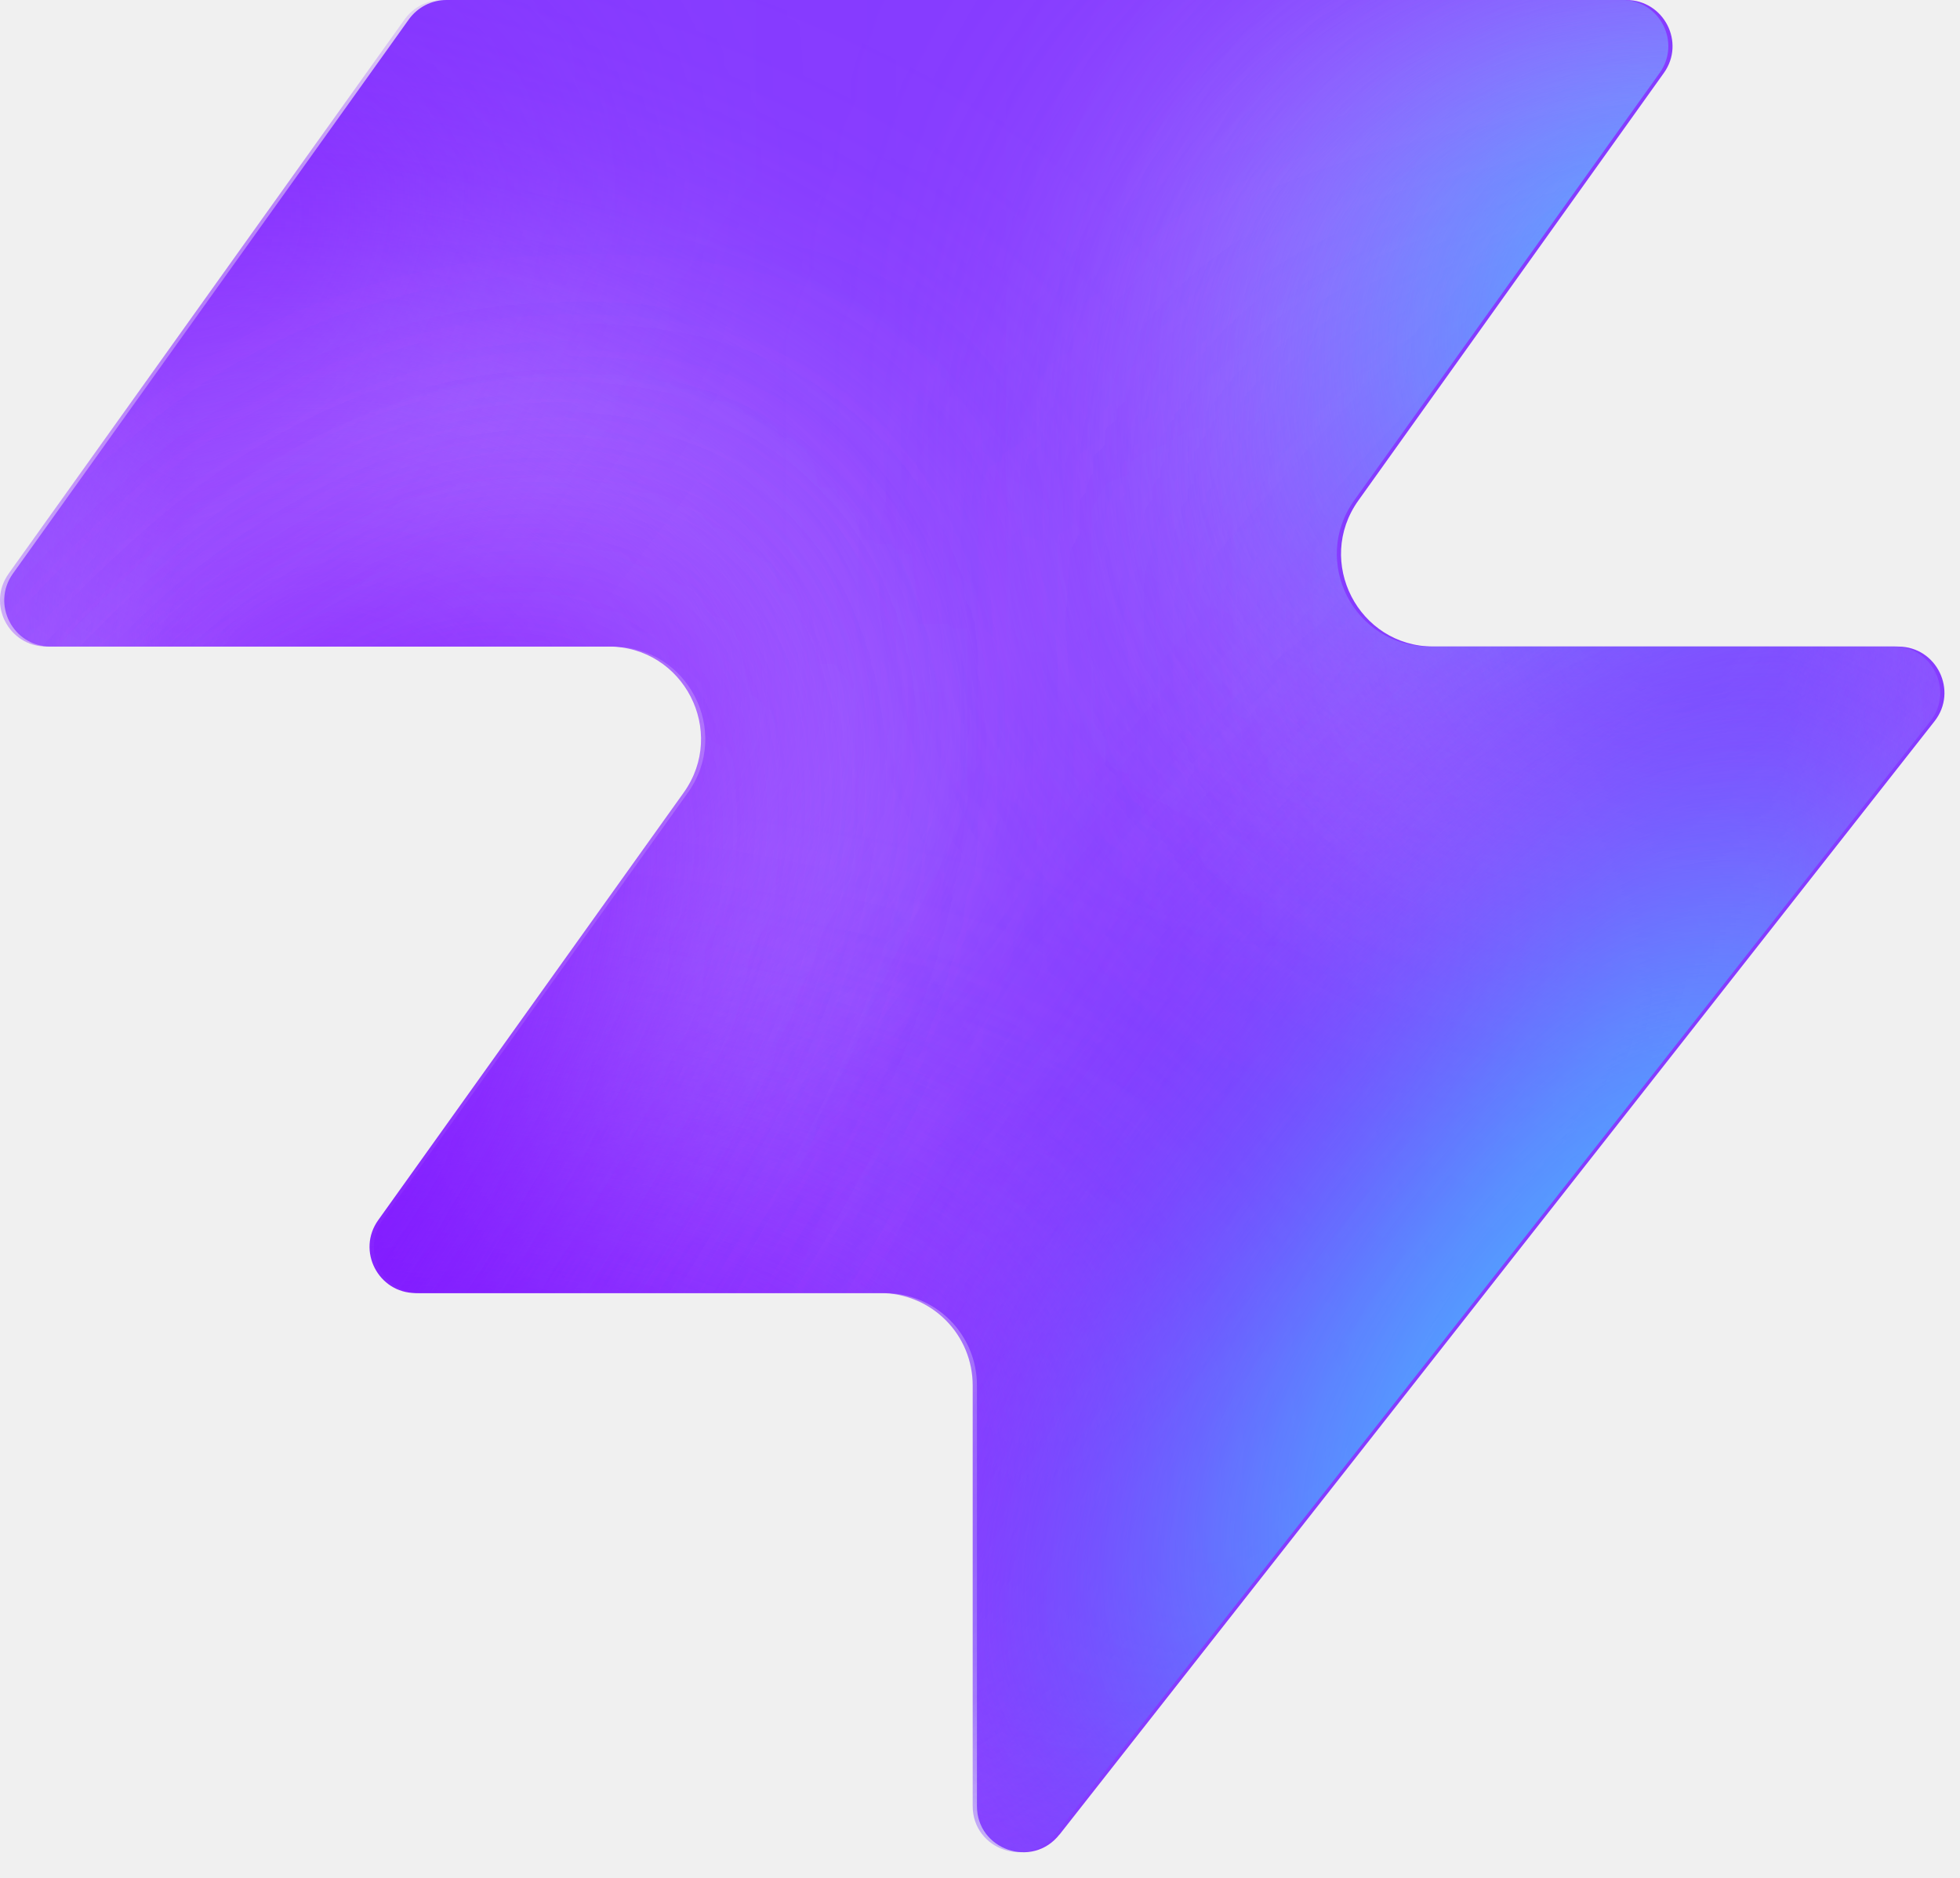
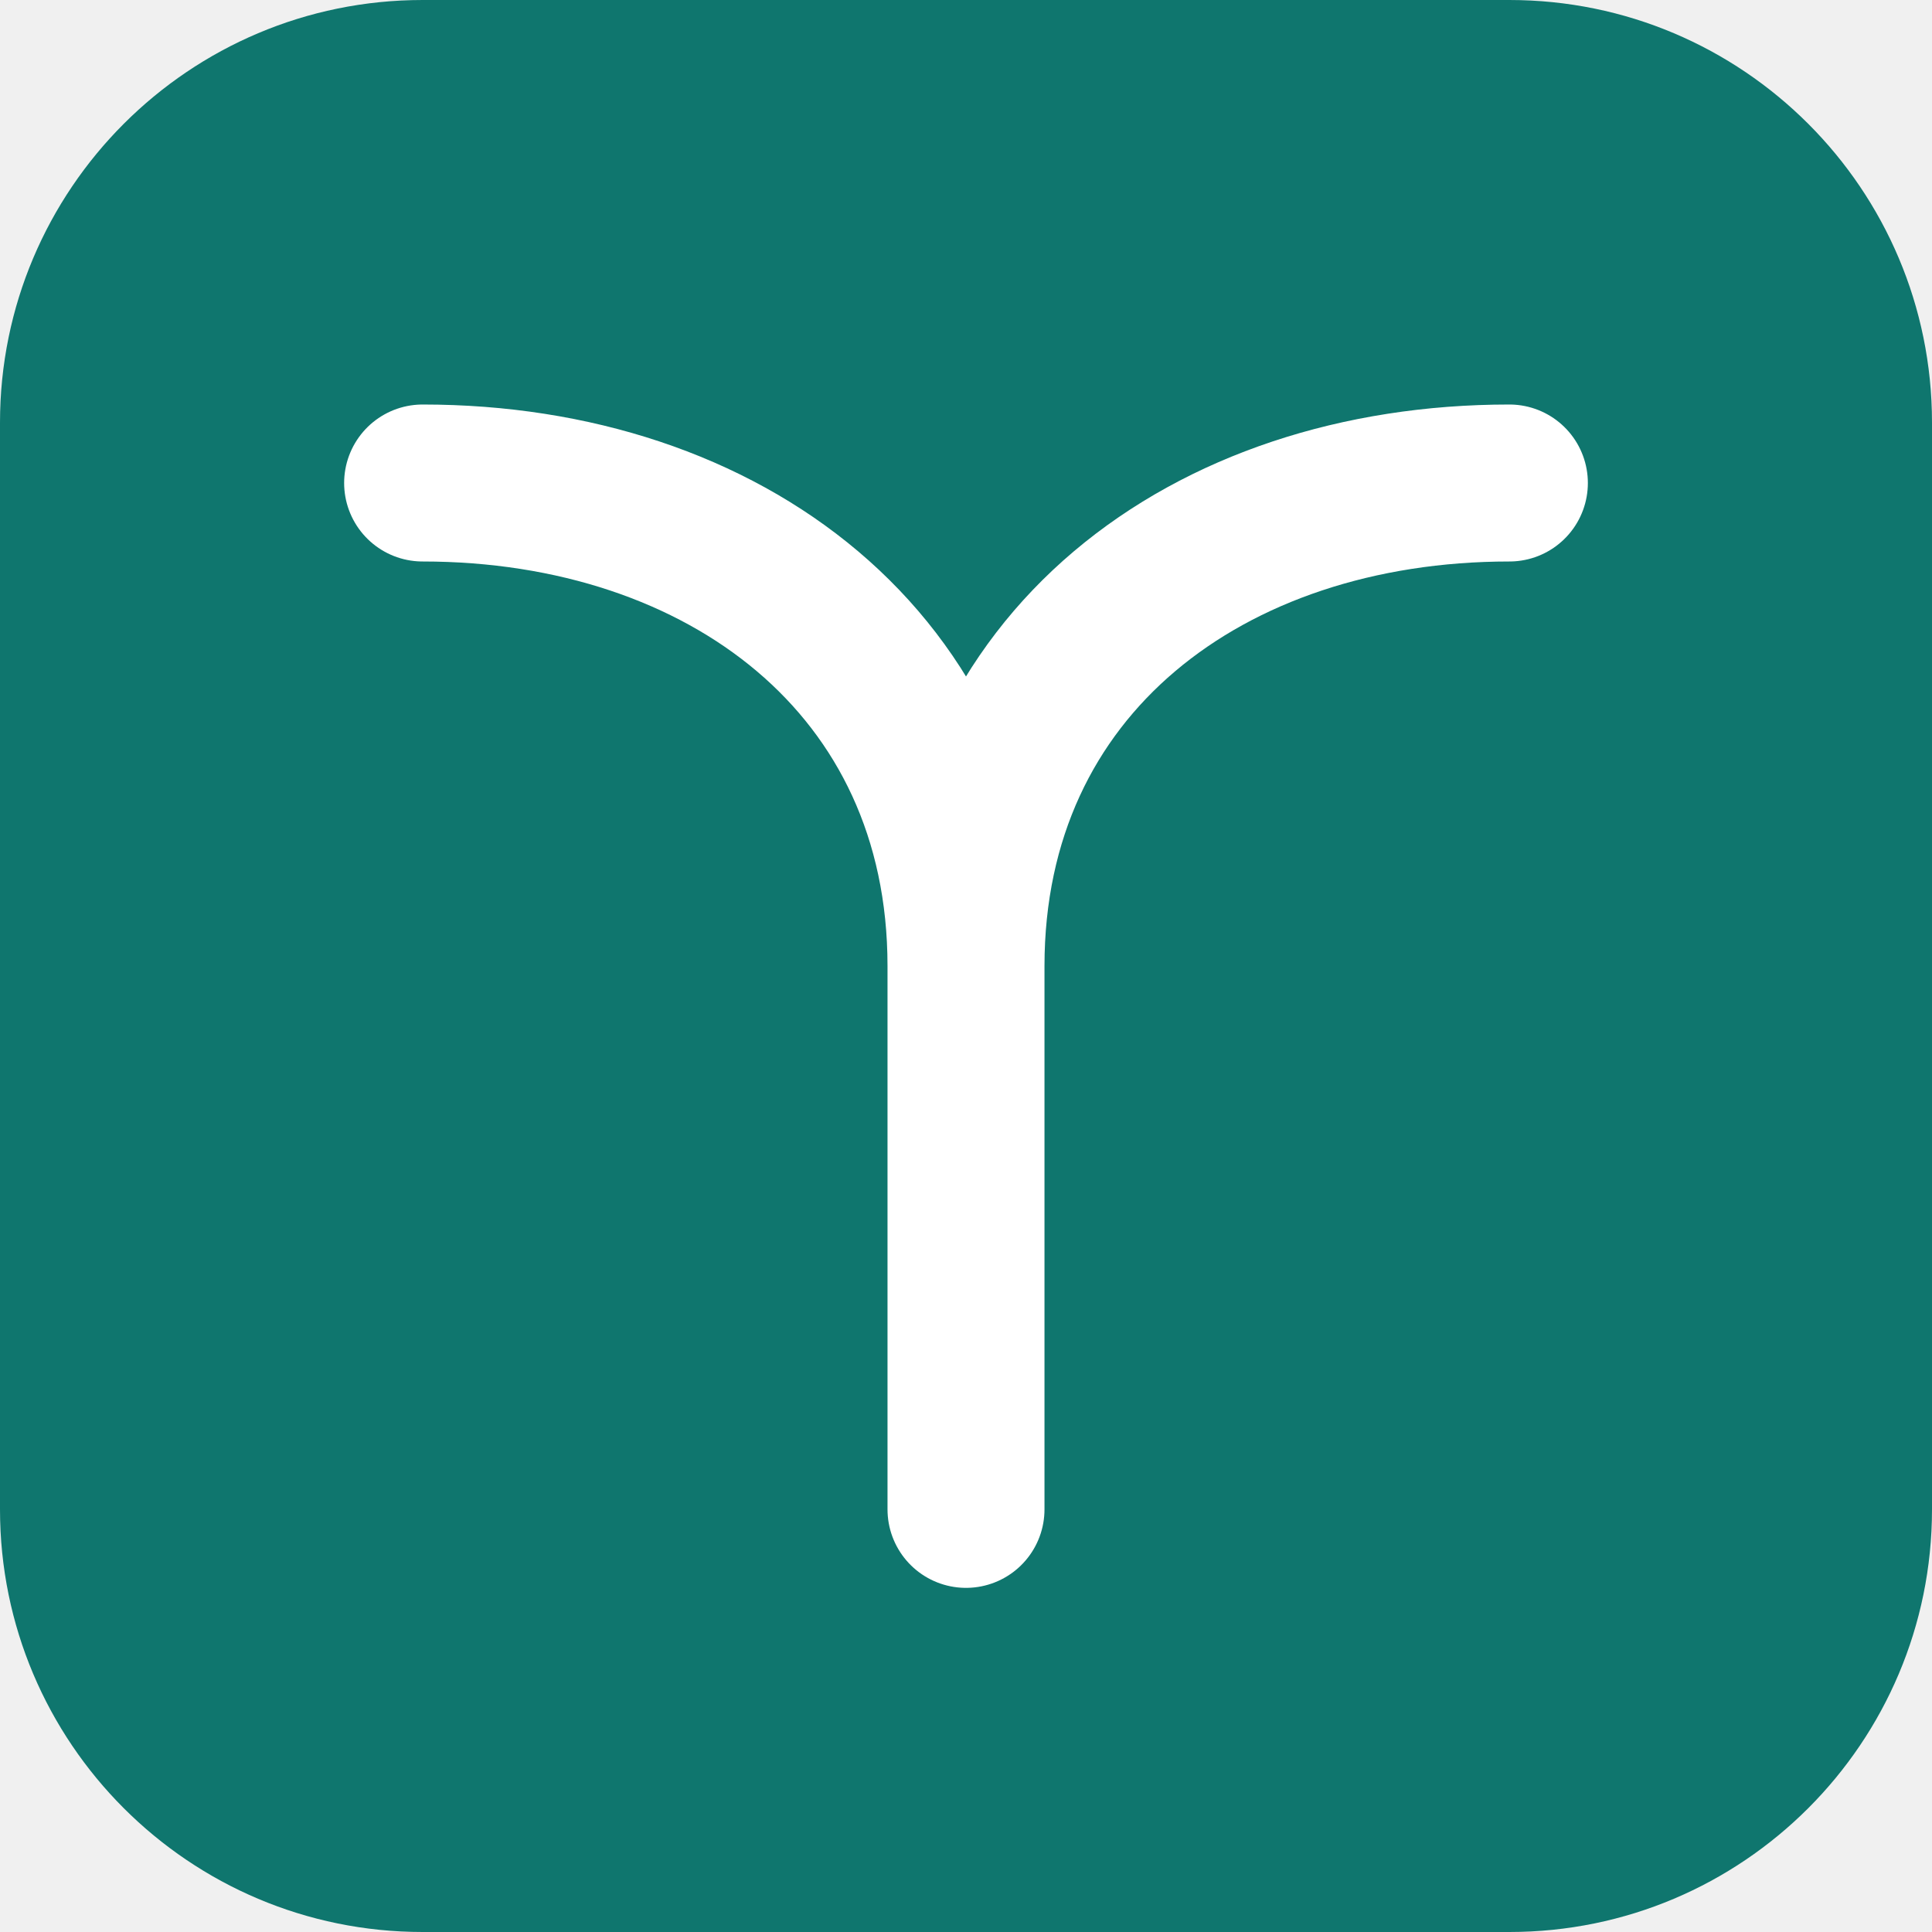
- <svg xmlns="http://www.w3.org/2000/svg" width="48" height="46" fill="none" viewBox="0 0 48 46">
-   <path fill="#863bff" d="M25.946 44.938c-.664.845-2.021.375-2.021-.698V33.937a2.26 2.26 0 0 0-2.262-2.262H10.287c-.92 0-1.456-1.04-.92-1.788l7.48-10.471c1.07-1.497 0-3.578-1.842-3.578H1.237c-.92 0-1.456-1.04-.92-1.788L10.013.474c.214-.297.556-.474.92-.474h28.894c.92 0 1.456 1.04.92 1.788l-7.48 10.471c-1.07 1.498 0 3.579 1.842 3.579h11.377c.943 0 1.473 1.088.89 1.83L25.947 44.94z" style="fill:#863bff;fill:color(display-p3 .525 .23 1);fill-opacity:1" />
-   <mask id="a" width="48" height="46" x="0" y="0" maskUnits="userSpaceOnUse" style="mask-type:alpha">
-     <path fill="#000" d="M25.842 44.938c-.664.844-2.021.375-2.021-.698V33.937a2.26 2.26 0 0 0-2.262-2.262H10.183c-.92 0-1.456-1.04-.92-1.788l7.48-10.471c1.07-1.498 0-3.579-1.842-3.579H1.133c-.92 0-1.456-1.04-.92-1.787L9.91.473c.214-.297.556-.474.92-.474h28.894c.92 0 1.456 1.04.92 1.788l-7.48 10.471c-1.07 1.498 0 3.578 1.842 3.578h11.377c.943 0 1.473 1.088.89 1.832L25.843 44.94z" style="fill:#000;fill-opacity:1" />
-   </mask>
-   <g mask="url(#a)">
-     <g filter="url(#b)">
-       <ellipse cx="5.508" cy="14.704" fill="#ede6ff" rx="5.508" ry="14.704" style="fill:#ede6ff;fill:color(display-p3 .927 .903 1);fill-opacity:1" transform="matrix(.00324 1 1 -.00324 -4.47 31.516)" />
-     </g>
-     <g filter="url(#c)">
-       <ellipse cx="10.399" cy="29.851" fill="#ede6ff" rx="10.399" ry="29.851" style="fill:#ede6ff;fill:color(display-p3 .927 .903 1);fill-opacity:1" transform="matrix(.00324 1 1 -.00324 -39.328 7.883)" />
-     </g>
-     <g filter="url(#d)">
-       <ellipse cx="5.508" cy="30.487" fill="#7e14ff" rx="5.508" ry="30.487" style="fill:#7e14ff;fill:color(display-p3 .492 .077 1);fill-opacity:1" transform="rotate(89.814 -25.913 -14.639)scale(1 -1)" />
-     </g>
-     <g filter="url(#e)">
-       <ellipse cx="5.508" cy="30.599" fill="#7e14ff" rx="5.508" ry="30.599" style="fill:#7e14ff;fill:color(display-p3 .492 .077 1);fill-opacity:1" transform="rotate(89.814 -32.644 -3.334)scale(1 -1)" />
-     </g>
-     <g filter="url(#f)">
-       <ellipse cx="5.508" cy="30.599" fill="#7e14ff" rx="5.508" ry="30.599" style="fill:#7e14ff;fill:color(display-p3 .492 .077 1);fill-opacity:1" transform="matrix(.00324 1 1 -.00324 -34.34 30.47)" />
-     </g>
-     <g filter="url(#g)">
-       <ellipse cx="14.072" cy="22.078" fill="#ede6ff" rx="14.072" ry="22.078" style="fill:#ede6ff;fill:color(display-p3 .927 .903 1);fill-opacity:1" transform="rotate(93.35 24.506 48.493)scale(-1 1)" />
-     </g>
-     <g filter="url(#h)">
-       <ellipse cx="3.47" cy="21.501" fill="#7e14ff" rx="3.47" ry="21.501" style="fill:#7e14ff;fill:color(display-p3 .492 .077 1);fill-opacity:1" transform="rotate(89.009 28.708 47.59)scale(-1 1)" />
-     </g>
-     <g filter="url(#i)">
-       <ellipse cx="3.47" cy="21.501" fill="#7e14ff" rx="3.47" ry="21.501" style="fill:#7e14ff;fill:color(display-p3 .492 .077 1);fill-opacity:1" transform="rotate(89.009 28.708 47.59)scale(-1 1)" />
-     </g>
-     <g filter="url(#j)">
-       <ellipse cx=".387" cy="8.972" fill="#7e14ff" rx="4.407" ry="29.108" style="fill:#7e14ff;fill:color(display-p3 .492 .077 1);fill-opacity:1" transform="rotate(39.51 .387 8.972)" />
-     </g>
-     <g filter="url(#k)">
-       <ellipse cx="47.523" cy="-6.092" fill="#7e14ff" rx="4.407" ry="29.108" style="fill:#7e14ff;fill:color(display-p3 .492 .077 1);fill-opacity:1" transform="rotate(37.892 47.523 -6.092)" />
-     </g>
-     <g filter="url(#l)">
-       <ellipse cx="41.412" cy="6.333" fill="#47bfff" rx="5.971" ry="9.665" style="fill:#47bfff;fill:color(display-p3 .28 .748 1);fill-opacity:1" transform="rotate(37.892 41.412 6.333)" />
-     </g>
-     <g filter="url(#m)">
-       <ellipse cx="-1.879" cy="38.332" fill="#7e14ff" rx="4.407" ry="29.108" style="fill:#7e14ff;fill:color(display-p3 .492 .077 1);fill-opacity:1" transform="rotate(37.892 -1.88 38.332)" />
-     </g>
-     <g filter="url(#n)">
-       <ellipse cx="-1.879" cy="38.332" fill="#7e14ff" rx="4.407" ry="29.108" style="fill:#7e14ff;fill:color(display-p3 .492 .077 1);fill-opacity:1" transform="rotate(37.892 -1.88 38.332)" />
-     </g>
-     <g filter="url(#o)">
-       <ellipse cx="35.651" cy="29.907" fill="#7e14ff" rx="4.407" ry="29.108" style="fill:#7e14ff;fill:color(display-p3 .492 .077 1);fill-opacity:1" transform="rotate(37.892 35.651 29.907)" />
-     </g>
-     <g filter="url(#p)">
-       <ellipse cx="38.418" cy="32.4" fill="#47bfff" rx="5.971" ry="15.297" style="fill:#47bfff;fill:color(display-p3 .28 .748 1);fill-opacity:1" transform="rotate(37.892 38.418 32.4)" />
-     </g>
-   </g>
-   <defs>
-     <filter id="b" width="60.045" height="41.654" x="-19.77" y="16.149" color-interpolation-filters="sRGB" filterUnits="userSpaceOnUse">
-       <feFlood flood-opacity="0" result="BackgroundImageFix" />
-       <feBlend in="SourceGraphic" in2="BackgroundImageFix" result="shape" />
-       <feGaussianBlur result="effect1_foregroundBlur_2002_17158" stdDeviation="7.659" />
-     </filter>
-     <filter id="c" width="90.34" height="51.437" x="-54.613" y="-7.533" color-interpolation-filters="sRGB" filterUnits="userSpaceOnUse">
-       <feFlood flood-opacity="0" result="BackgroundImageFix" />
-       <feBlend in="SourceGraphic" in2="BackgroundImageFix" result="shape" />
-       <feGaussianBlur result="effect1_foregroundBlur_2002_17158" stdDeviation="7.659" />
-     </filter>
-     <filter id="d" width="79.355" height="29.4" x="-49.64" y="2.03" color-interpolation-filters="sRGB" filterUnits="userSpaceOnUse">
-       <feFlood flood-opacity="0" result="BackgroundImageFix" />
-       <feBlend in="SourceGraphic" in2="BackgroundImageFix" result="shape" />
-       <feGaussianBlur result="effect1_foregroundBlur_2002_17158" stdDeviation="4.596" />
-     </filter>
-     <filter id="e" width="79.579" height="29.4" x="-45.045" y="20.029" color-interpolation-filters="sRGB" filterUnits="userSpaceOnUse">
-       <feFlood flood-opacity="0" result="BackgroundImageFix" />
-       <feBlend in="SourceGraphic" in2="BackgroundImageFix" result="shape" />
-       <feGaussianBlur result="effect1_foregroundBlur_2002_17158" stdDeviation="4.596" />
-     </filter>
-     <filter id="f" width="79.579" height="29.4" x="-43.513" y="21.178" color-interpolation-filters="sRGB" filterUnits="userSpaceOnUse">
-       <feFlood flood-opacity="0" result="BackgroundImageFix" />
-       <feBlend in="SourceGraphic" in2="BackgroundImageFix" result="shape" />
-       <feGaussianBlur result="effect1_foregroundBlur_2002_17158" stdDeviation="4.596" />
-     </filter>
-     <filter id="g" width="74.749" height="58.852" x="15.756" y="-17.901" color-interpolation-filters="sRGB" filterUnits="userSpaceOnUse">
-       <feFlood flood-opacity="0" result="BackgroundImageFix" />
-       <feBlend in="SourceGraphic" in2="BackgroundImageFix" result="shape" />
-       <feGaussianBlur result="effect1_foregroundBlur_2002_17158" stdDeviation="7.659" />
-     </filter>
-     <filter id="h" width="61.377" height="25.362" x="23.548" y="2.284" color-interpolation-filters="sRGB" filterUnits="userSpaceOnUse">
-       <feFlood flood-opacity="0" result="BackgroundImageFix" />
-       <feBlend in="SourceGraphic" in2="BackgroundImageFix" result="shape" />
-       <feGaussianBlur result="effect1_foregroundBlur_2002_17158" stdDeviation="4.596" />
-     </filter>
-     <filter id="i" width="61.377" height="25.362" x="23.548" y="2.284" color-interpolation-filters="sRGB" filterUnits="userSpaceOnUse">
-       <feFlood flood-opacity="0" result="BackgroundImageFix" />
-       <feBlend in="SourceGraphic" in2="BackgroundImageFix" result="shape" />
-       <feGaussianBlur result="effect1_foregroundBlur_2002_17158" stdDeviation="4.596" />
-     </filter>
-     <filter id="j" width="56.045" height="63.649" x="-27.636" y="-22.853" color-interpolation-filters="sRGB" filterUnits="userSpaceOnUse">
-       <feFlood flood-opacity="0" result="BackgroundImageFix" />
-       <feBlend in="SourceGraphic" in2="BackgroundImageFix" result="shape" />
-       <feGaussianBlur result="effect1_foregroundBlur_2002_17158" stdDeviation="4.596" />
-     </filter>
-     <filter id="k" width="54.814" height="64.646" x="20.116" y="-38.415" color-interpolation-filters="sRGB" filterUnits="userSpaceOnUse">
-       <feFlood flood-opacity="0" result="BackgroundImageFix" />
-       <feBlend in="SourceGraphic" in2="BackgroundImageFix" result="shape" />
-       <feGaussianBlur result="effect1_foregroundBlur_2002_17158" stdDeviation="4.596" />
-     </filter>
-     <filter id="l" width="33.541" height="35.313" x="24.641" y="-11.323" color-interpolation-filters="sRGB" filterUnits="userSpaceOnUse">
-       <feFlood flood-opacity="0" result="BackgroundImageFix" />
-       <feBlend in="SourceGraphic" in2="BackgroundImageFix" result="shape" />
-       <feGaussianBlur result="effect1_foregroundBlur_2002_17158" stdDeviation="4.596" />
-     </filter>
-     <filter id="m" width="54.814" height="64.646" x="-29.286" y="6.009" color-interpolation-filters="sRGB" filterUnits="userSpaceOnUse">
-       <feFlood flood-opacity="0" result="BackgroundImageFix" />
-       <feBlend in="SourceGraphic" in2="BackgroundImageFix" result="shape" />
-       <feGaussianBlur result="effect1_foregroundBlur_2002_17158" stdDeviation="4.596" />
-     </filter>
-     <filter id="n" width="54.814" height="64.646" x="-29.286" y="6.009" color-interpolation-filters="sRGB" filterUnits="userSpaceOnUse">
-       <feFlood flood-opacity="0" result="BackgroundImageFix" />
-       <feBlend in="SourceGraphic" in2="BackgroundImageFix" result="shape" />
-       <feGaussianBlur result="effect1_foregroundBlur_2002_17158" stdDeviation="4.596" />
-     </filter>
-     <filter id="o" width="54.814" height="64.646" x="8.244" y="-2.416" color-interpolation-filters="sRGB" filterUnits="userSpaceOnUse">
-       <feFlood flood-opacity="0" result="BackgroundImageFix" />
-       <feBlend in="SourceGraphic" in2="BackgroundImageFix" result="shape" />
-       <feGaussianBlur result="effect1_foregroundBlur_2002_17158" stdDeviation="4.596" />
-     </filter>
-     <filter id="p" width="39.409" height="43.623" x="18.713" y="10.588" color-interpolation-filters="sRGB" filterUnits="userSpaceOnUse">
-       <feFlood flood-opacity="0" result="BackgroundImageFix" />
-       <feBlend in="SourceGraphic" in2="BackgroundImageFix" result="shape" />
-       <feGaussianBlur result="effect1_foregroundBlur_2002_17158" stdDeviation="4.596" />
-     </filter>
-   </defs>
+ <svg xmlns="http://www.w3.org/2000/svg" viewBox="0 0 32 32">
+   <rect width="32" height="32" rx="7" fill="#0f766e" />
+   <path d="M7 8c5 0 9 3 9 8M25 8c-5 0-9 3-9 8v9" fill="none" stroke="#fff" stroke-width="2.6" stroke-linecap="round" />
</svg>
